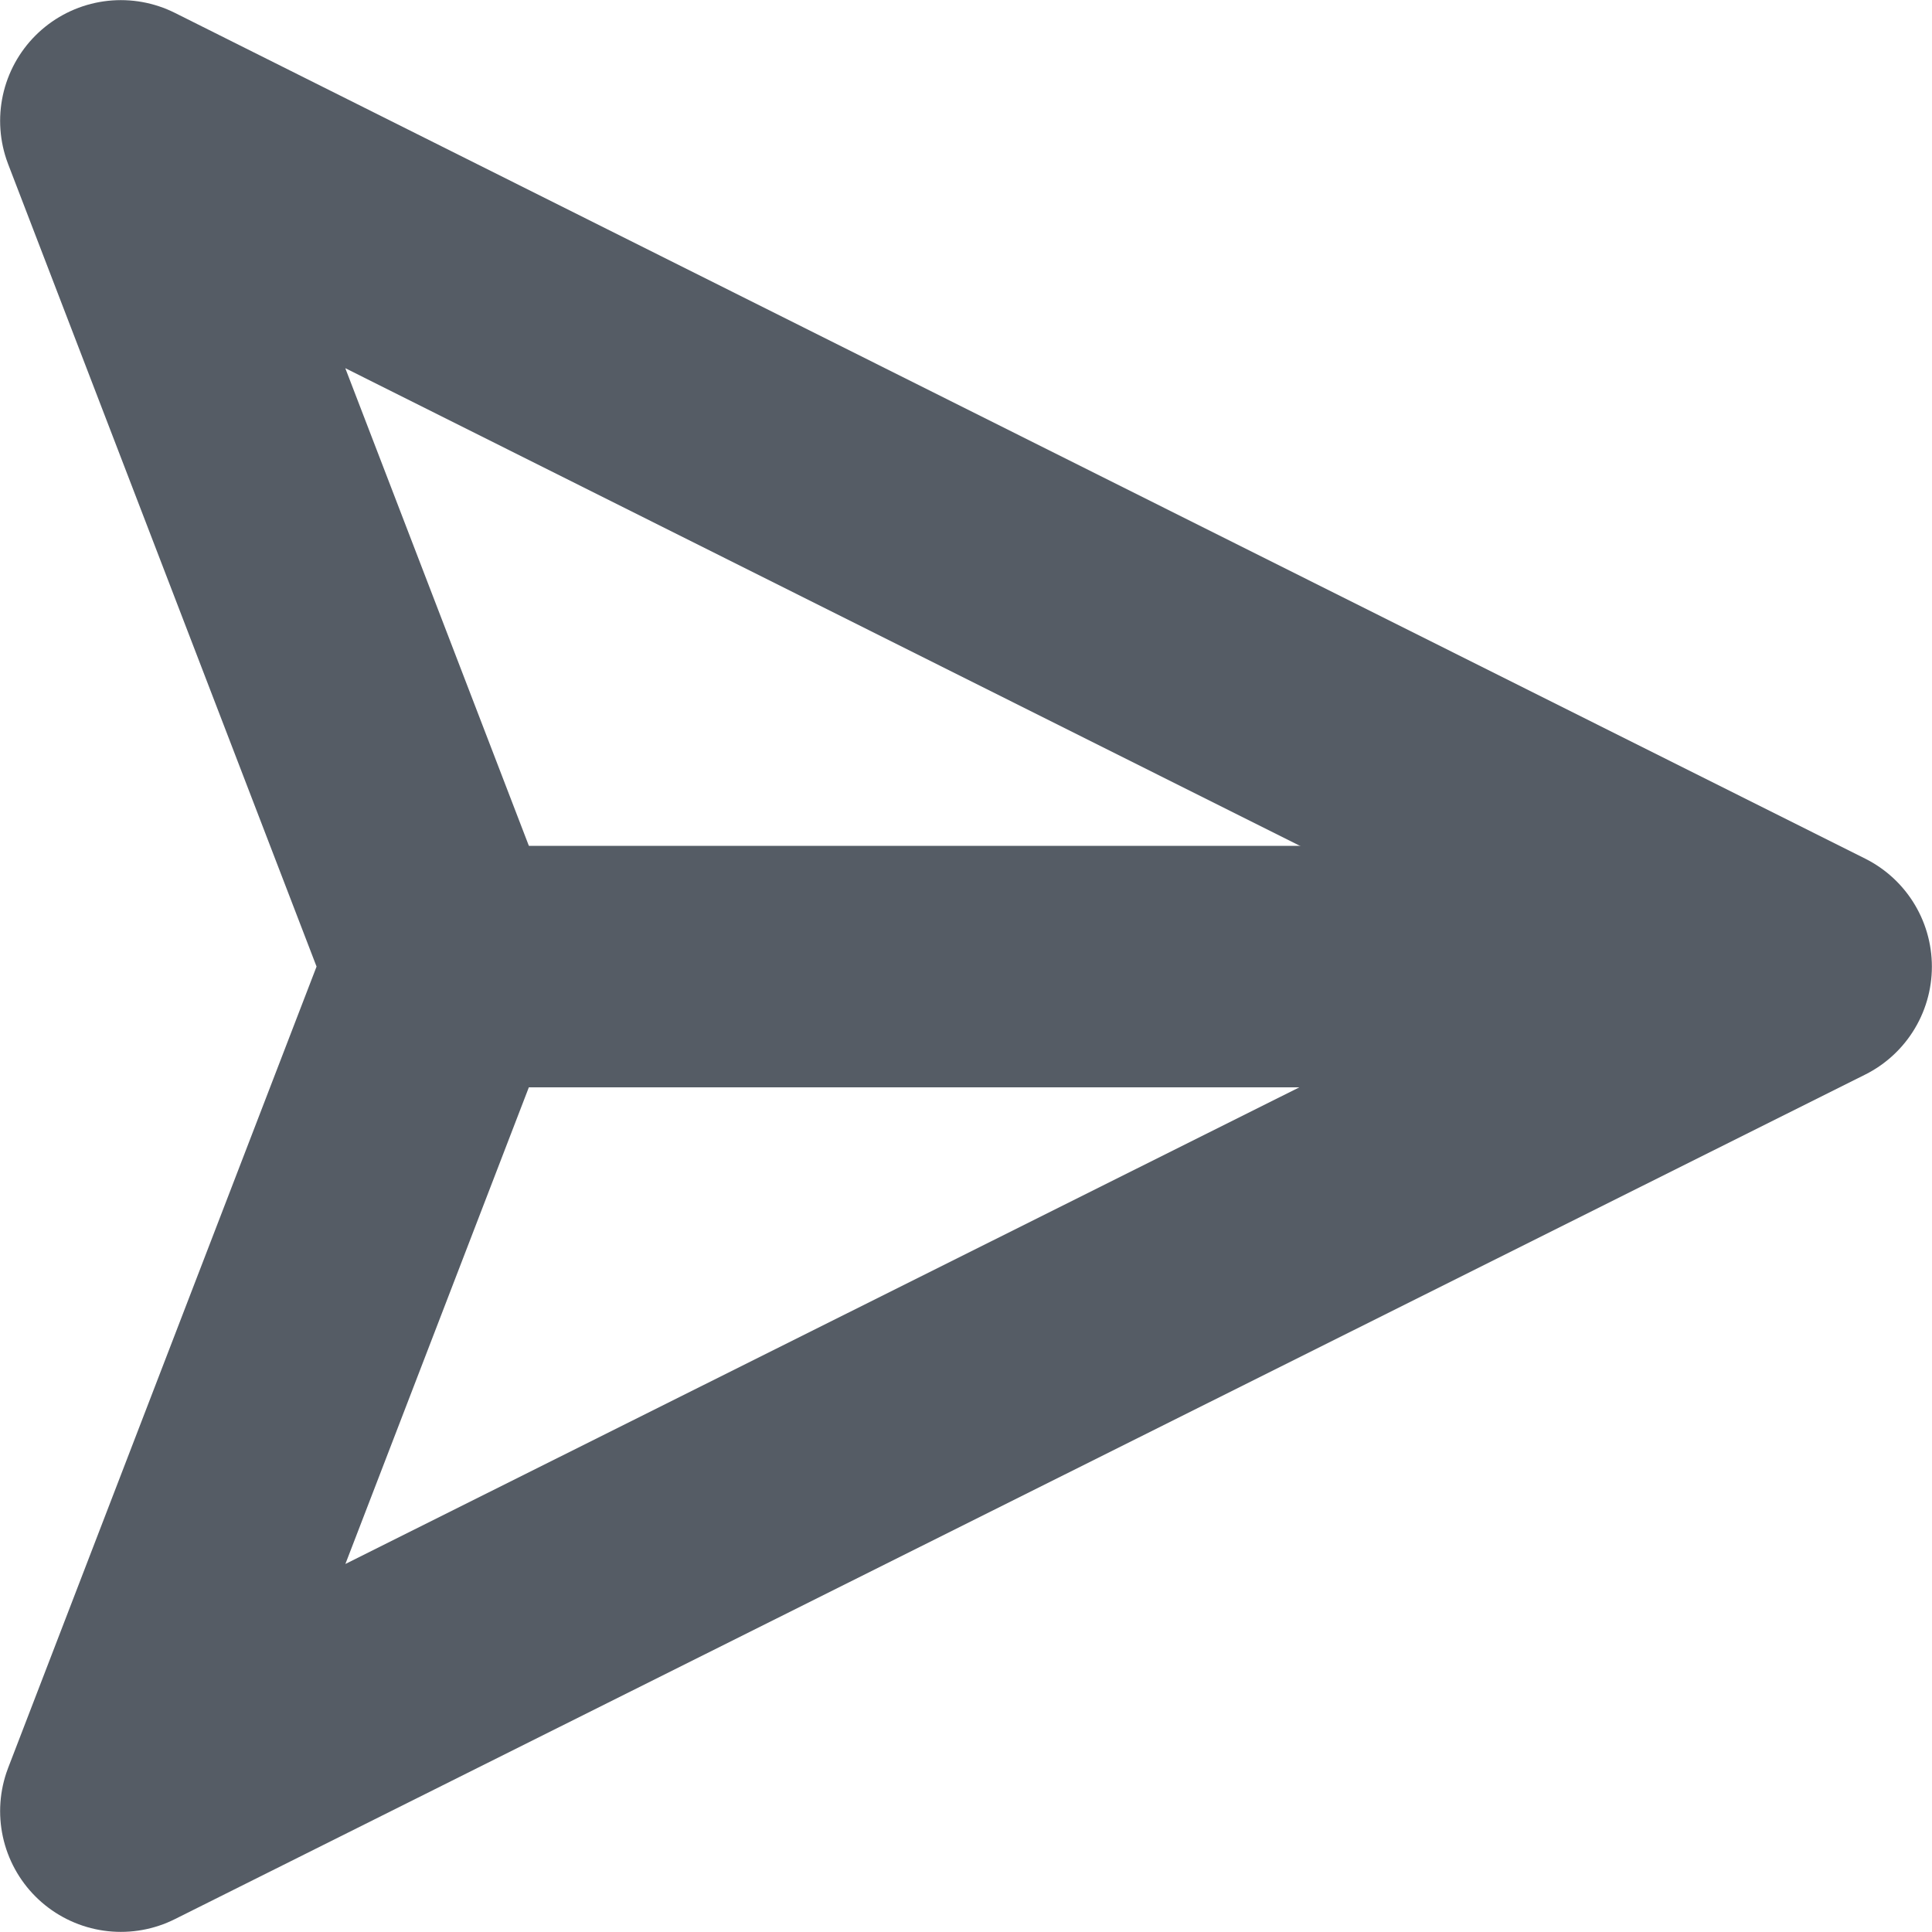
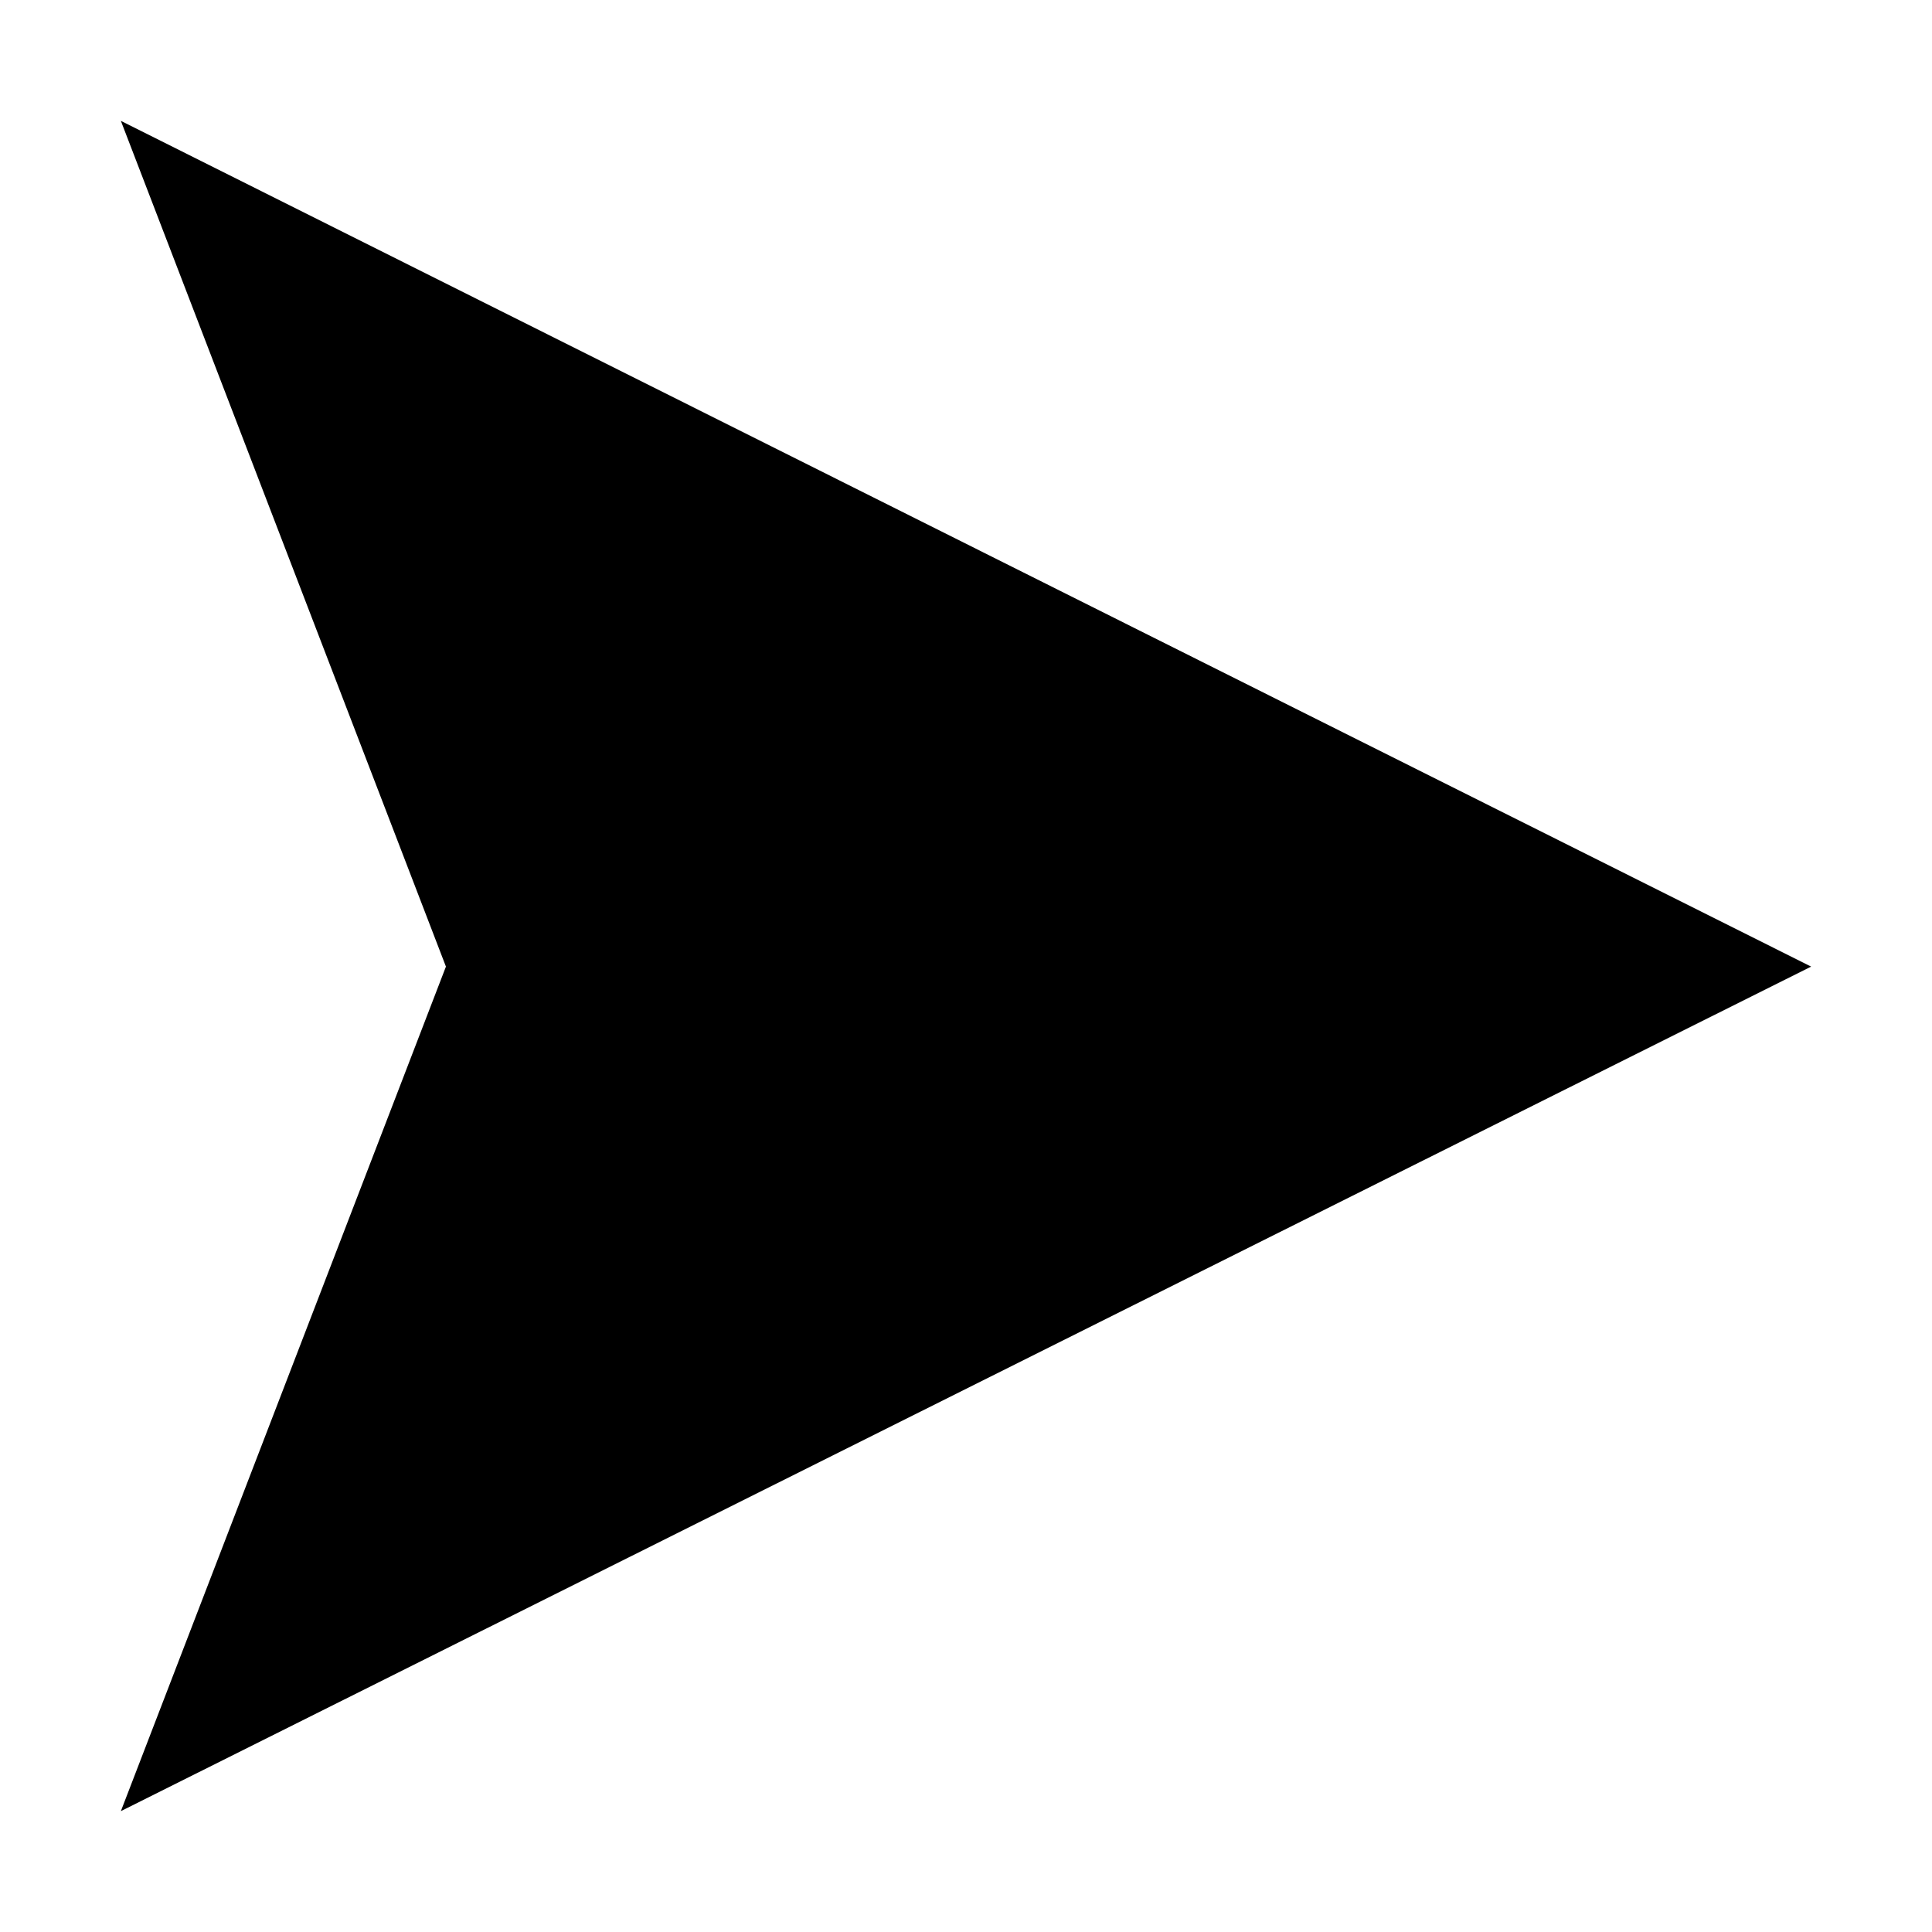
- <svg xmlns="http://www.w3.org/2000/svg" viewBox="0 0 16 16" fill="none">
-   <path d="M1.001 1.001L14.999 8.005L1.001 14.999L3.693 8.005L1.001 1.001Z" stroke="#555C65" stroke-width="2" stroke-linejoin="round" />
-   <path d="M3.693 8.005H13.964" stroke="#555C65" stroke-width="2" stroke-linejoin="round" />
+ <svg xmlns="http://www.w3.org/2000/svg" viewBox="0 0 16 16">
+   <path d="M1.001 1.001L14.999 8.005L1.001 14.999L3.693 8.005L1.001 1.001Z" class="stroke-linejoin-round" />
+   <path d="M3.693 8.005H13.964" class="stroke-linejoin-round" />
</svg>
